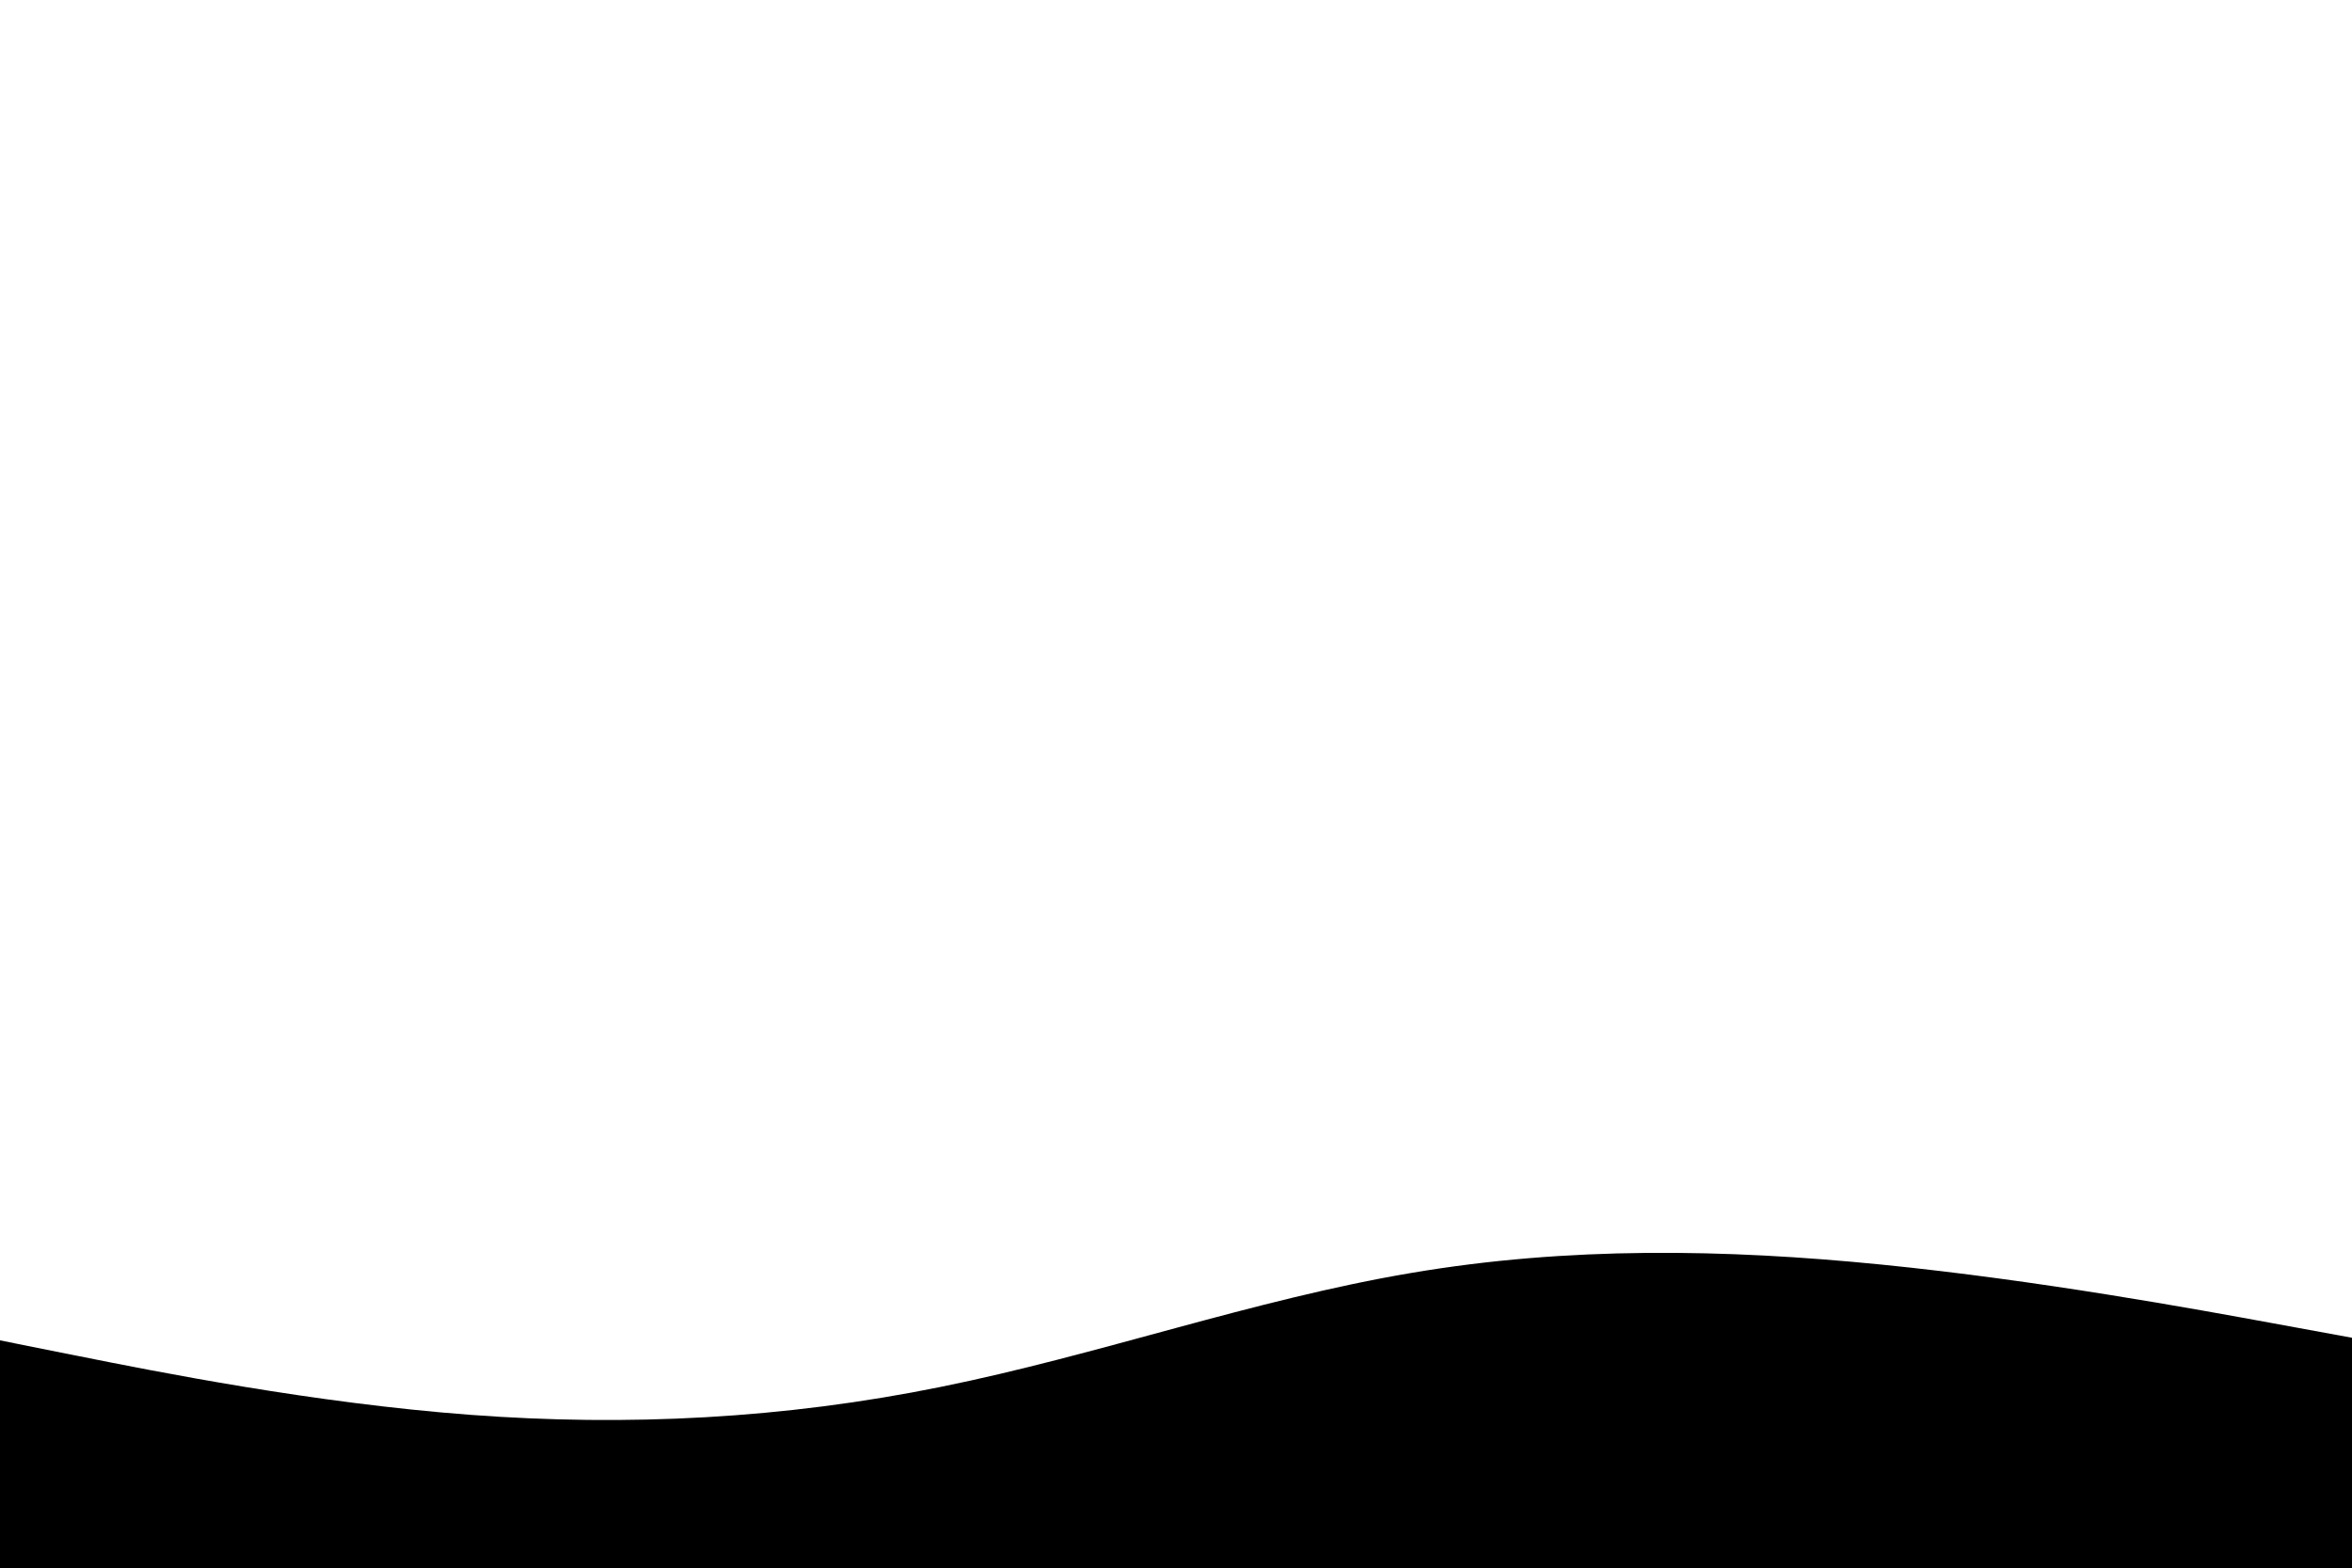
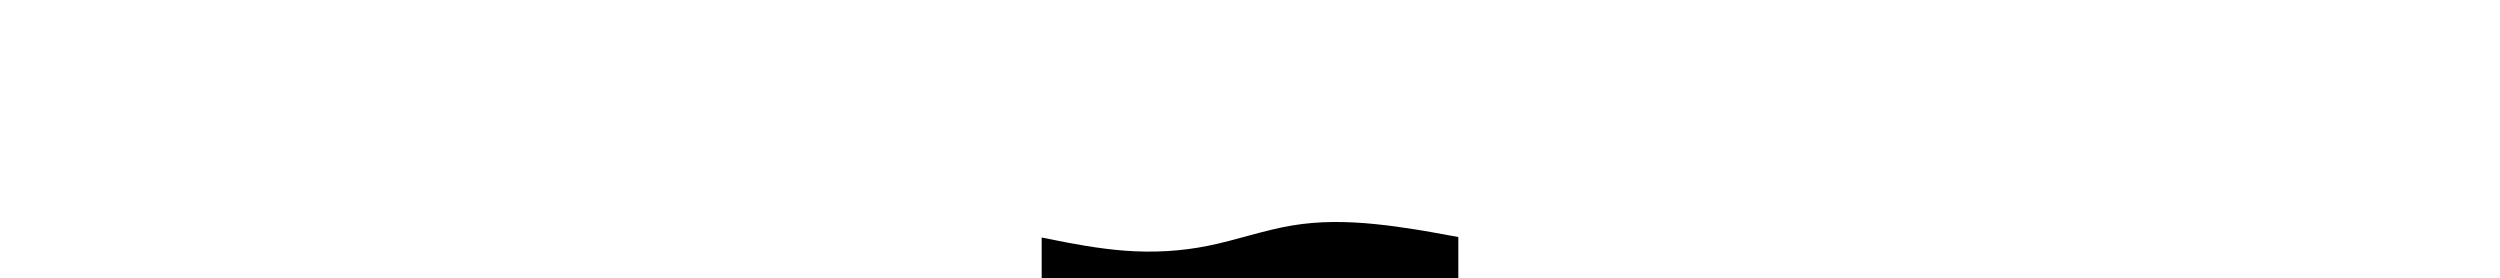
- <svg xmlns="http://www.w3.org/2000/svg" id="visual" viewBox="0 0 900 600" width="900" height="600" version="1.1">
+ <svg xmlns="http://www.w3.org/2000/svg" id="visual" viewBox="0 0 900 600" width="900" height="100" version="1.1">
  <path d="M0 513L30 519C60 525 120 537 180 541.5C240 546 300 543 360 530.8C420 518.7 480 497.3 540 487.2C600 477 660 478 720 484C780 490 840 501 870 506.5L900 512L900 601L870 601C840 601 780 601 720 601C660 601 600 601 540 601C480 601 420 601 360 601C300 601 240 601 180 601C120 601 60 601 30 601L0 601Z" fill="#000" stroke-linecap="round" stroke-linejoin="miter" />
</svg>
